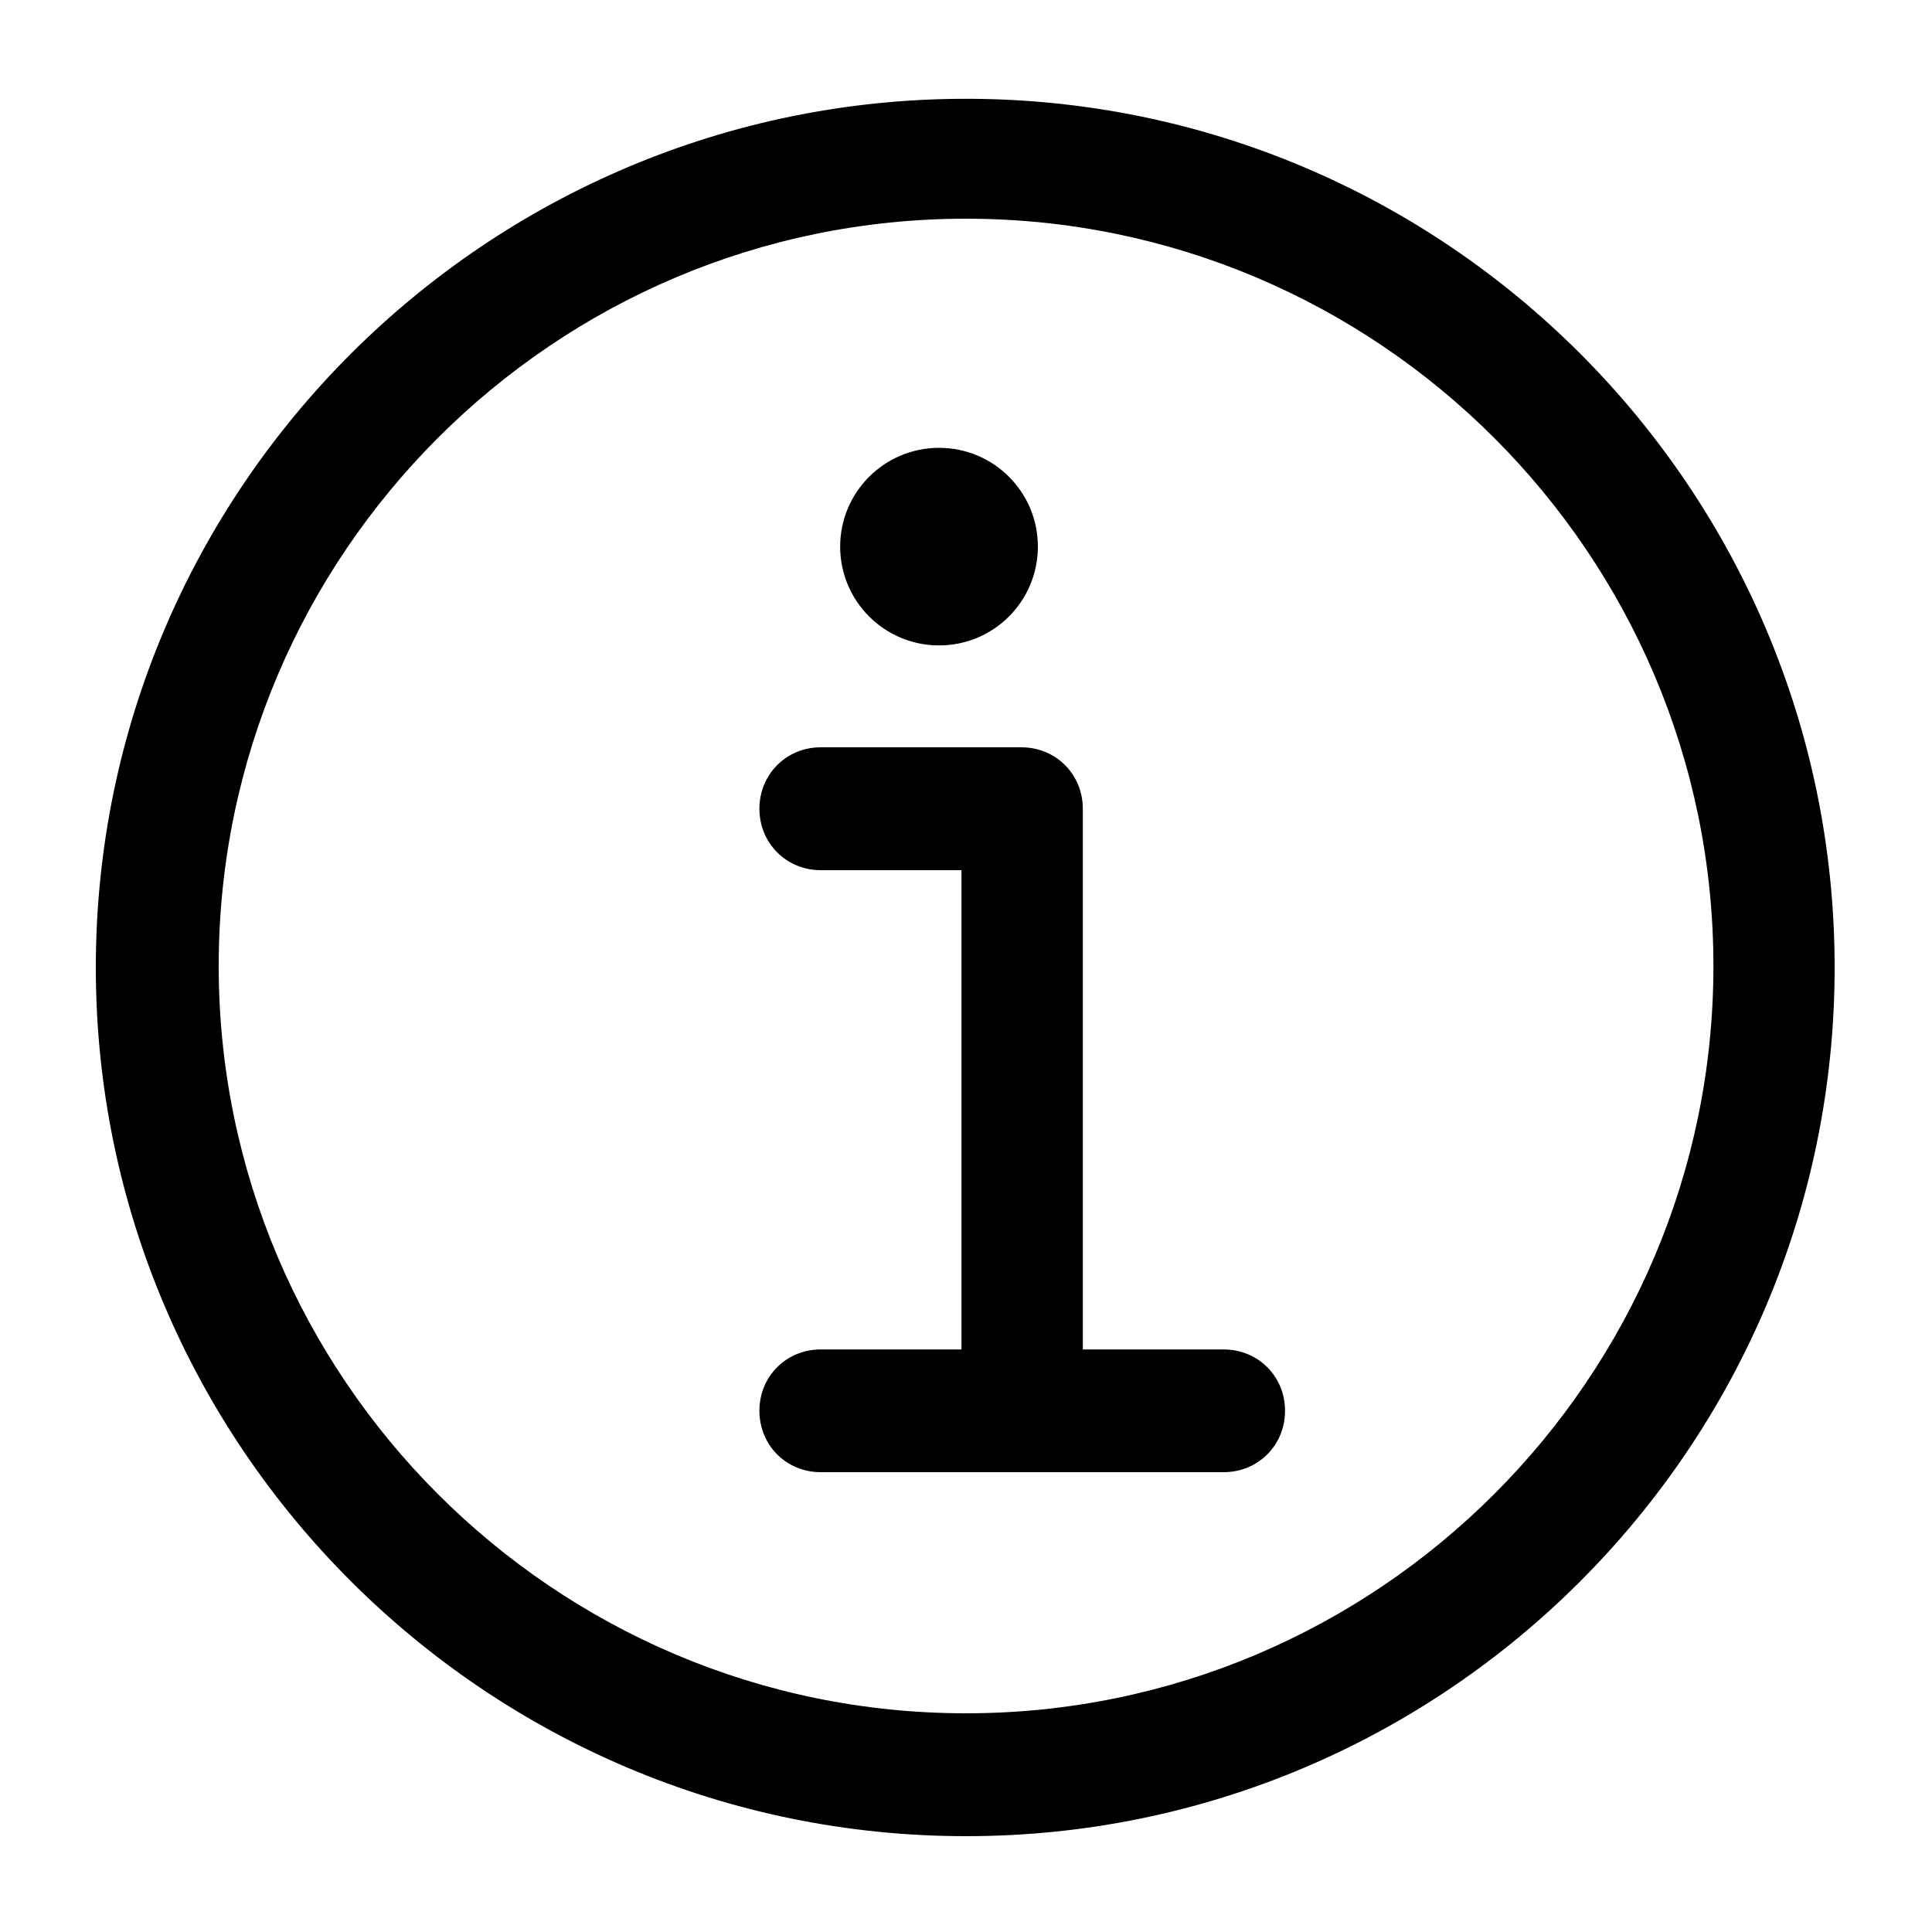
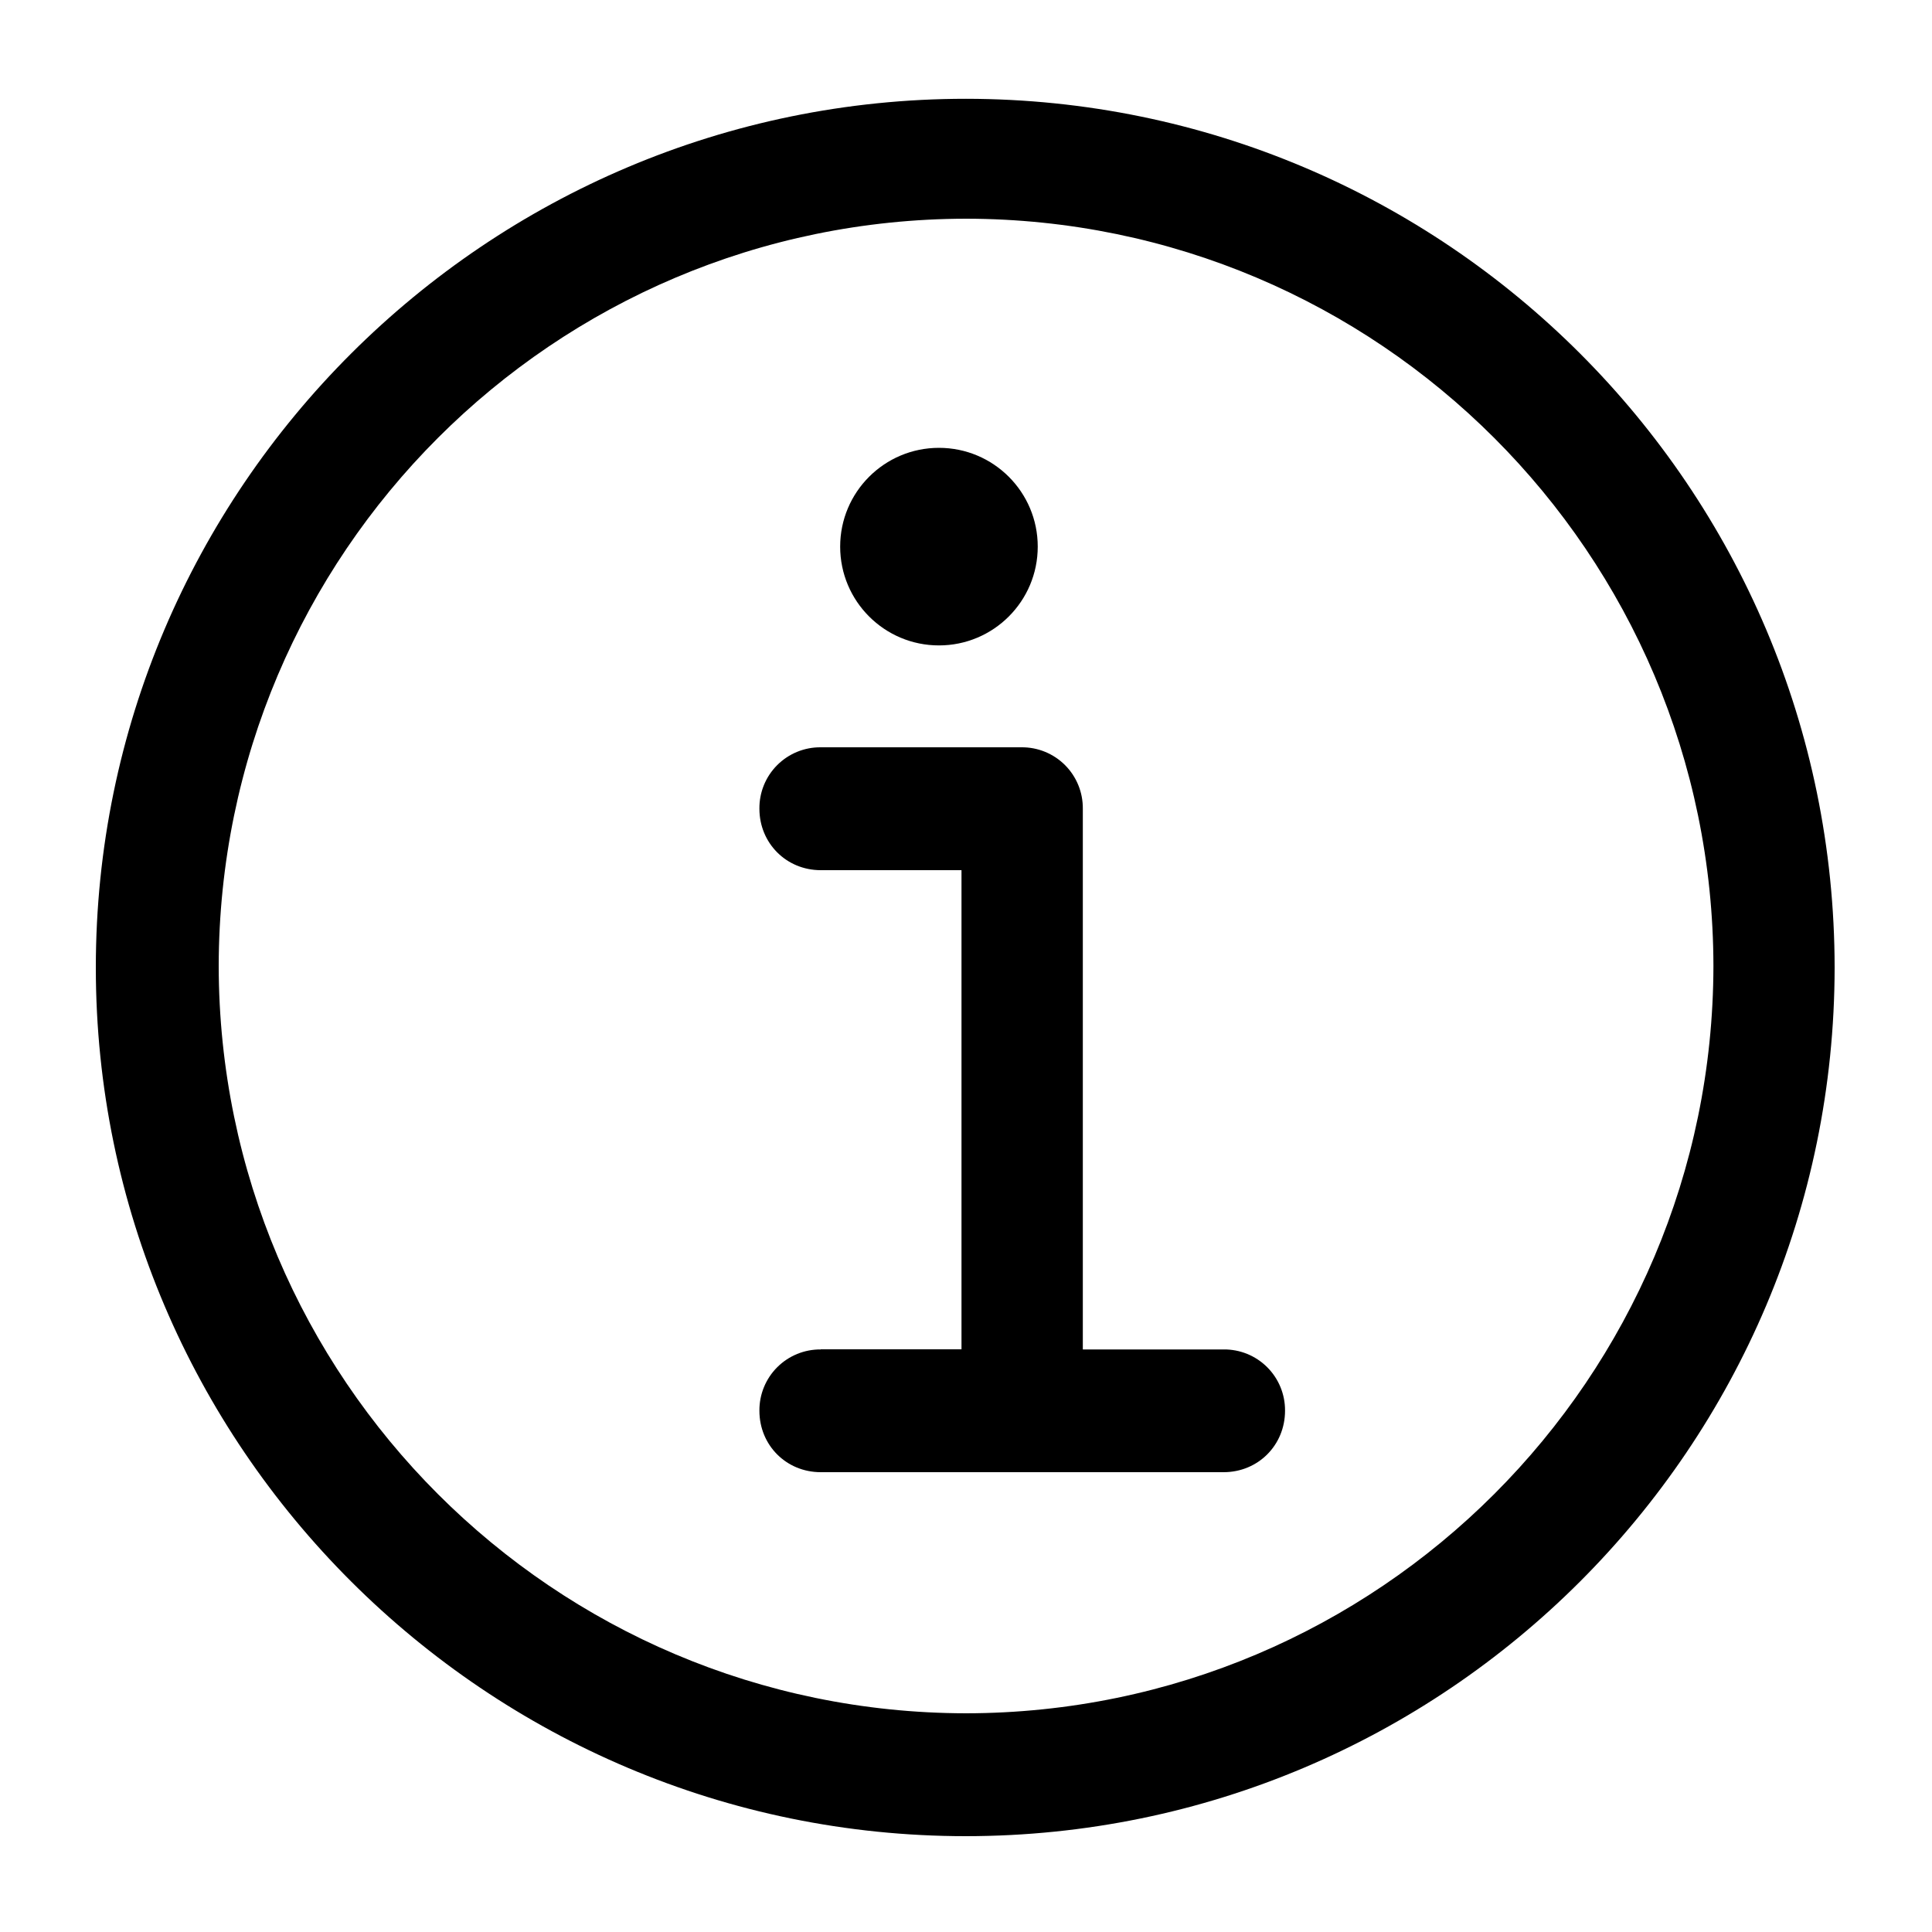
<svg xmlns="http://www.w3.org/2000/svg" width="15" height="15" viewBox="0 0 15 15" fill="none">
-   <path d="M7.5 14.256C11.221 14.256 14.244 11.232 14.244 7.512C14.244 3.791 11.221 0.767 7.5 0.767C3.779 0.767 0.744 3.791 0.744 7.512C0.744 11.232 3.779 14.256 7.5 14.256ZM7.5 1.698C10.698 1.698 13.303 4.302 13.303 7.5C13.303 10.698 10.698 13.302 7.5 13.302C4.303 13.302 1.698 10.698 1.698 7.5C1.698 4.302 4.303 1.698 7.5 1.698Z" fill="black" />
-   <path d="M6.372 10.477C6.105 10.477 5.896 10.686 5.896 10.953C5.896 11.221 6.105 11.43 6.372 11.43H9.5C9.768 11.43 9.977 11.221 9.977 10.953C9.977 10.686 9.768 10.477 9.5 10.477H8.407V6.279C8.407 6.012 8.198 5.802 7.93 5.802H6.372C6.105 5.802 5.896 6.012 5.896 6.279C5.896 6.546 6.105 6.756 6.372 6.756H7.465V10.477H6.372Z" fill="black" />
-   <path d="M7.291 5.011C7.715 5.011 8.058 4.668 8.058 4.244C8.058 3.82 7.715 3.477 7.291 3.477C6.867 3.477 6.523 3.82 6.523 4.244C6.523 4.668 6.867 5.011 7.291 5.011Z" fill="black" />
+   <path d="M7.5 14.256a6.749 6.749 0 0 0 6.744-6.744A6.75 6.75 0 0 0 7.5.767C3.78.767.744 3.791.744 7.512c0 3.72 3.035 6.744 6.756 6.744zm0-12.558A5.811 5.811 0 0 1 13.303 7.5 5.811 5.811 0 0 1 7.5 13.302 5.811 5.811 0 0 1 1.698 7.5 5.811 5.811 0 0 1 7.5 1.698z" fill="#000" />
+   <path d="M6.372 10.477a.472.472 0 0 0-.476.476c0 .268.209.477.476.477H9.5c.268 0 .477-.21.477-.477a.472.472 0 0 0-.477-.476H8.407V6.279a.472.472 0 0 0-.477-.477H6.372a.472.472 0 0 0-.476.477c0 .267.209.477.476.477h1.093v3.72H6.372zM7.29 5.011a.767.767 0 1 0 0-1.534.767.767 0 0 0 0 1.534z" fill="#000" />
</svg>
